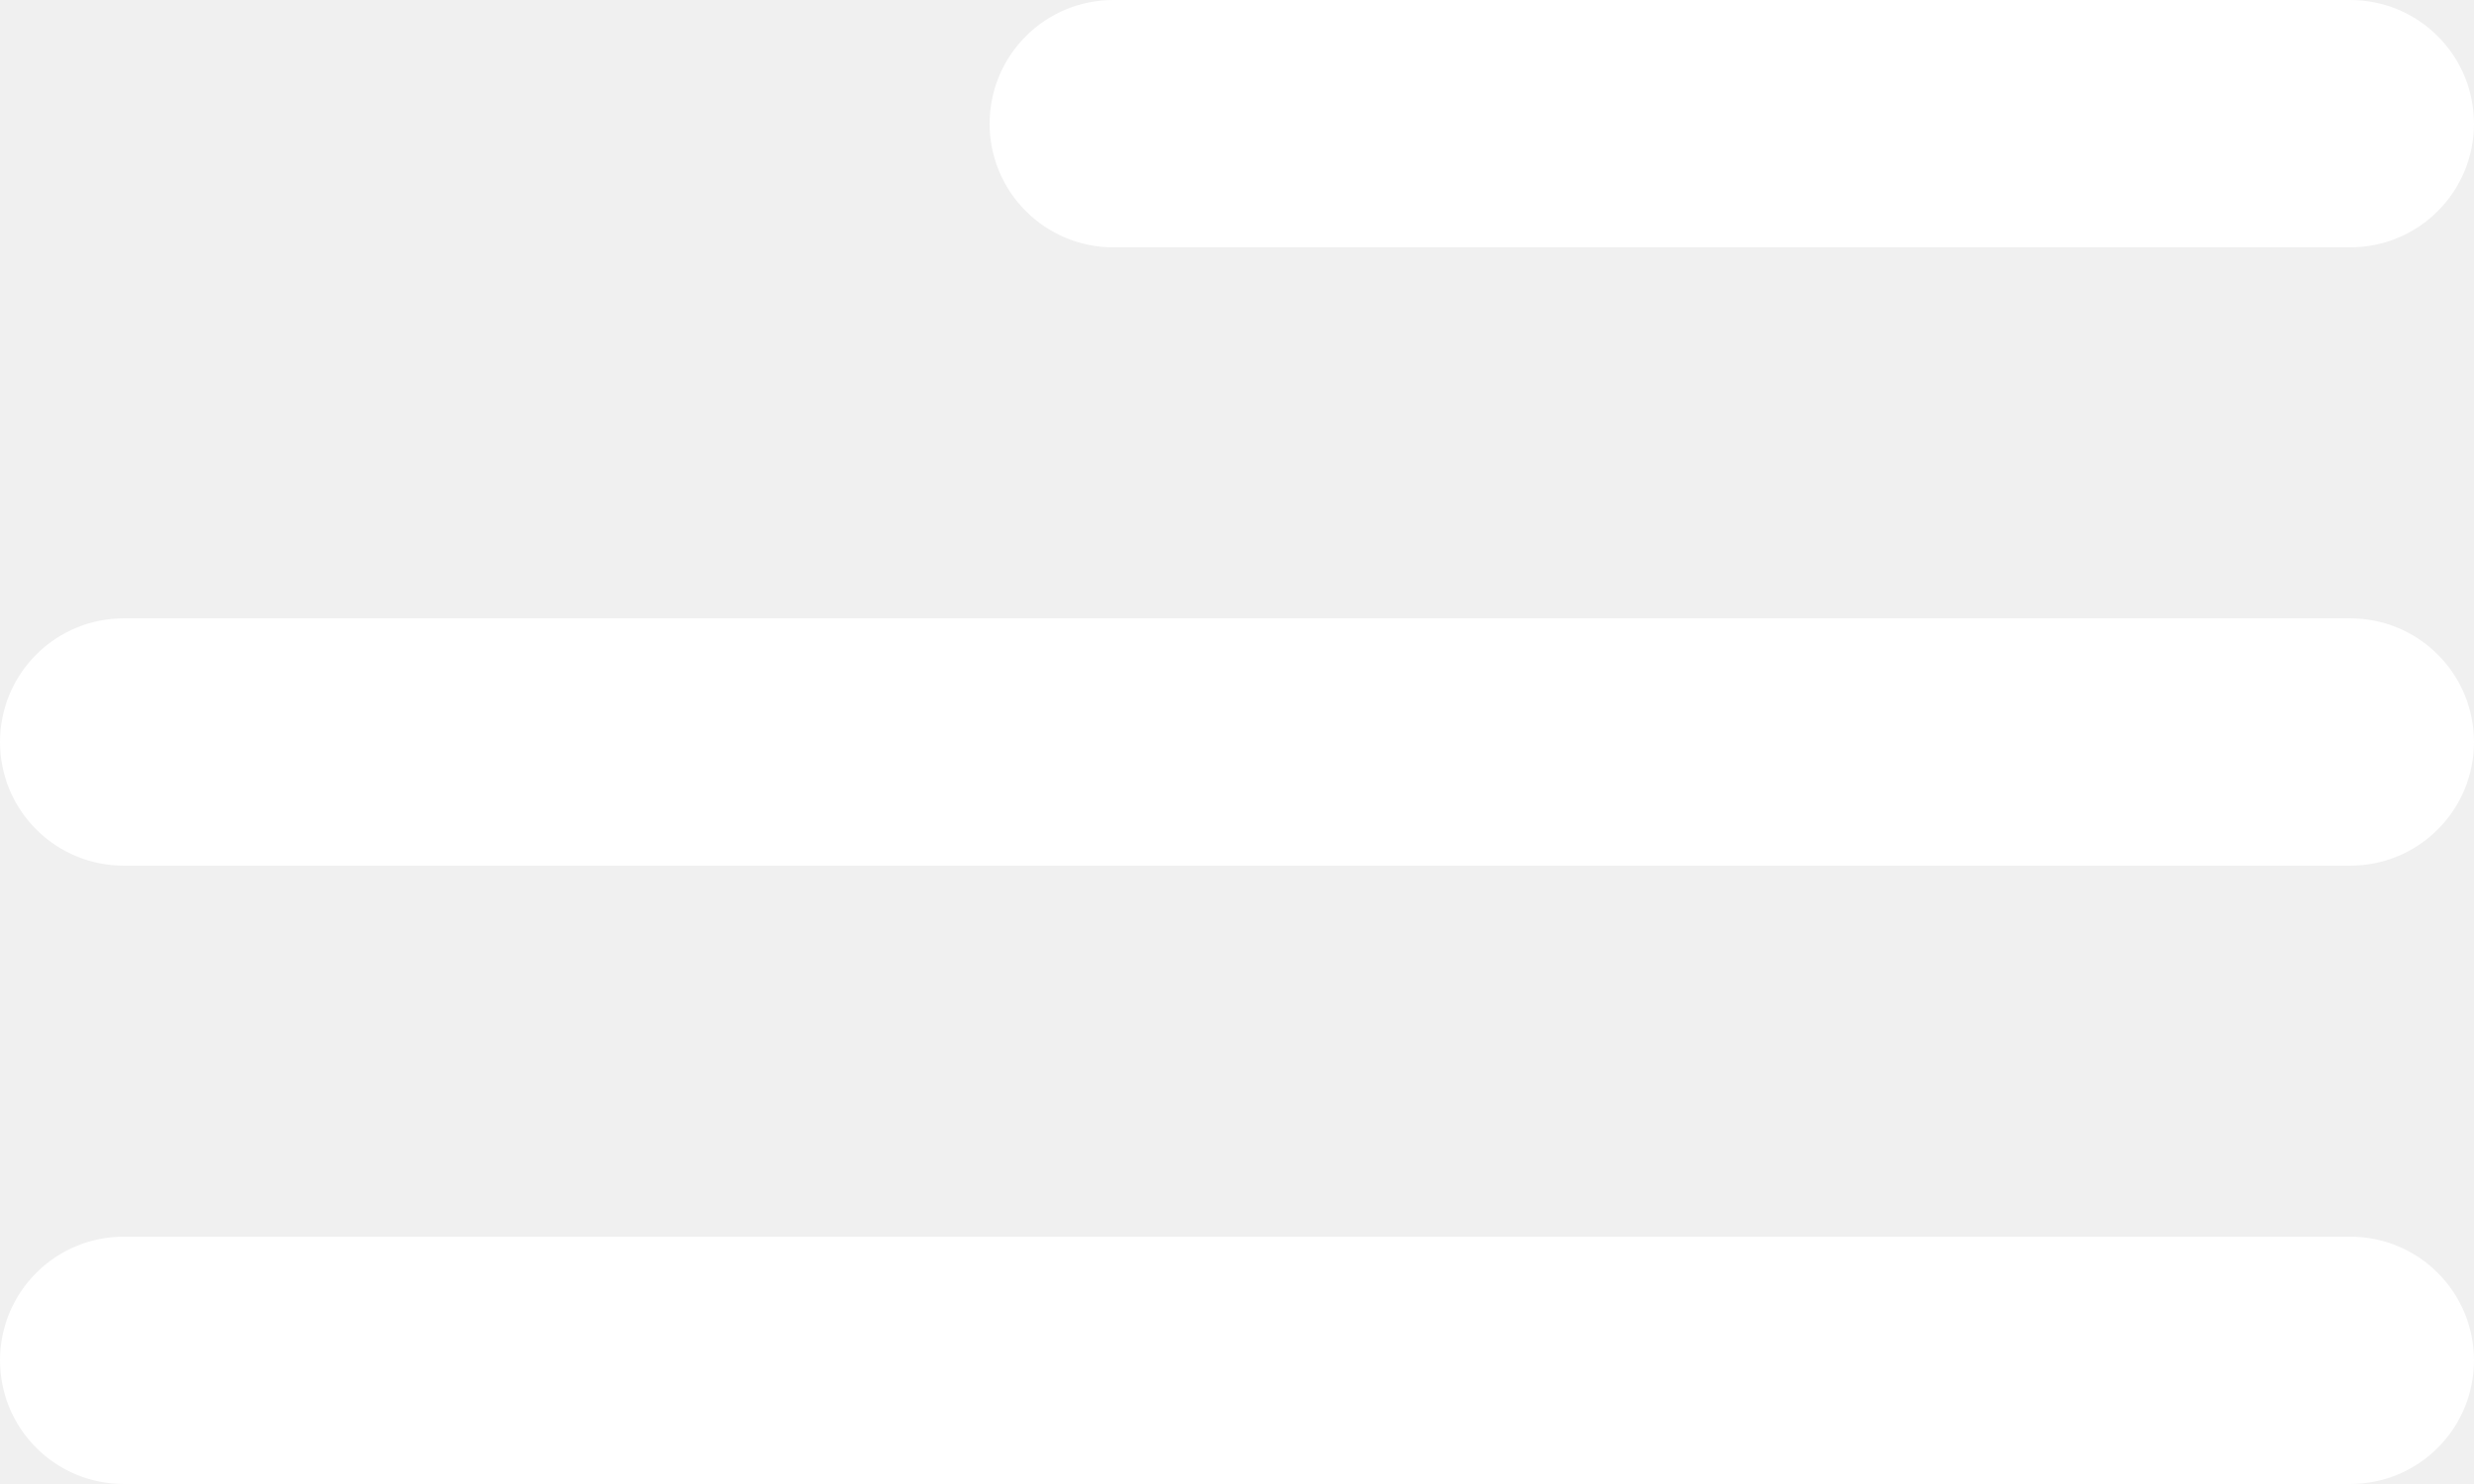
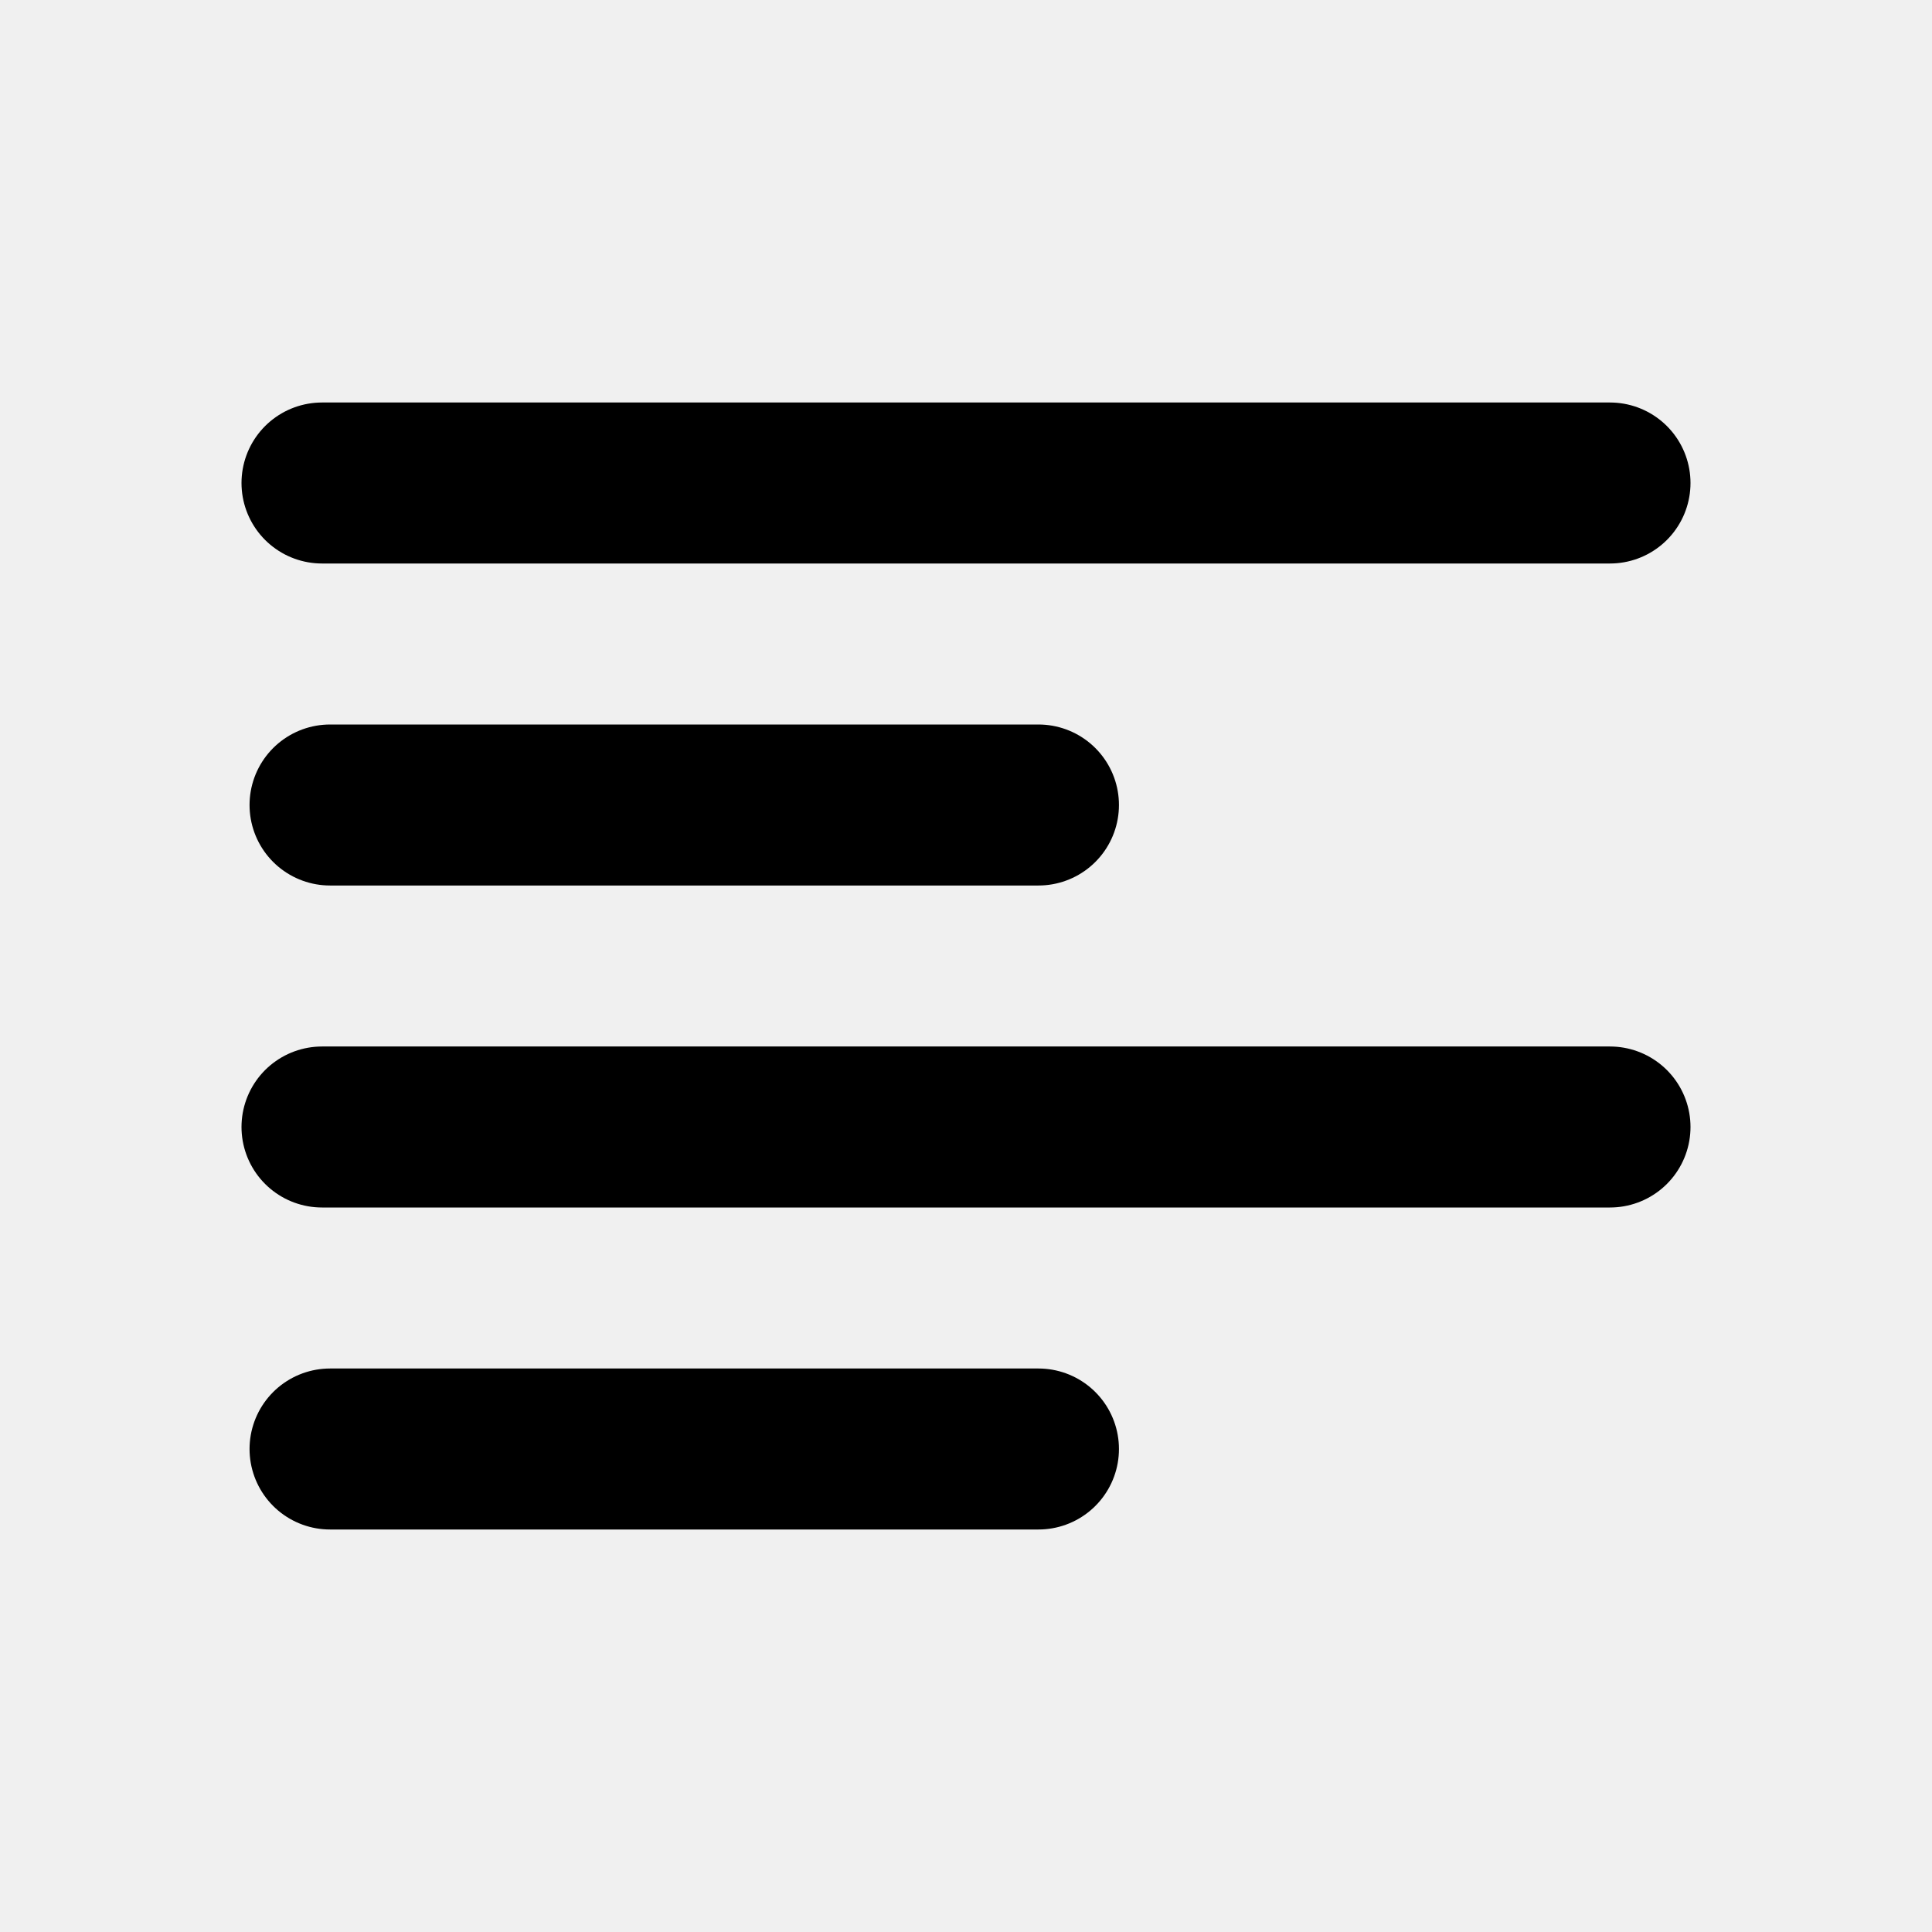
- <svg xmlns="http://www.w3.org/2000/svg" width="20" height="12" viewBox="0 0 20 12" fill="#FFF">
-   <path d="M9 2L19 2C19.265 2 19.52 1.895 19.707 1.707C19.895 1.52 20 1.265 20 1C20 0.735 19.895 0.48 19.707 0.293C19.52 0.105 19.265 0 19 0L9 0C8.735 0 8.48 0.105 8.293 0.293C8.105 0.48 8 0.735 8 1C8 1.265 8.105 1.52 8.293 1.707C8.48 1.895 8.735 2 9 2ZM19 10L1 10C0.735 10 0.48 10.105 0.293 10.293C0.105 10.48 0 10.735 0 11C0 11.265 0.105 11.52 0.293 11.707C0.48 11.895 0.735 12 1 12L19 12C19.265 12 19.52 11.895 19.707 11.707C19.895 11.52 20 11.265 20 11C20 10.735 19.895 10.48 19.707 10.293C19.52 10.105 19.265 10 19 10V10ZM1 7L19 7C19.265 7 19.52 6.895 19.707 6.707C19.895 6.52 20 6.265 20 6C20 5.735 19.895 5.48 19.707 5.293C19.52 5.105 19.265 5 19 5L1 5C0.735 5 0.48 5.105 0.293 5.293C0.105 5.48 0 5.735 0 6C0 6.265 0.105 6.52 0.293 6.707C0.48 6.895 0.735 7 1 7Z" fill="#FFFFFF" />
+ <svg xmlns="http://www.w3.org/2000/svg" width="800px" height="800px" viewBox="0 0 24 24">
+   <g id="Complete">
+     <g id="align-left">
+       <g>
+         <polygon fill="#ffffff" points="12.9 18 4.1 18 4.1 18 12.9 18 12.9 18" stroke="#000000" stroke-linecap="round" stroke-linejoin="round" stroke-width="2" />
+         <polygon fill="#ffffff" points="20 14 4 14 4 14 20 14 20 14" stroke="#000000" stroke-linecap="round" stroke-linejoin="round" stroke-width="2" />
+         <polygon fill="#ffffff" points="12.9 10 4.1 10 4.1 10 12.9 10 12.9 10" stroke="#000000" stroke-linecap="round" stroke-linejoin="round" stroke-width="2" />
+         <polygon fill="#ffffff" points="20 6 4 6 4 6 20 6 20 6" stroke="#000000" stroke-linecap="round" stroke-linejoin="round" stroke-width="2" />
+       </g>
+     </g>
+   </g>
</svg>
